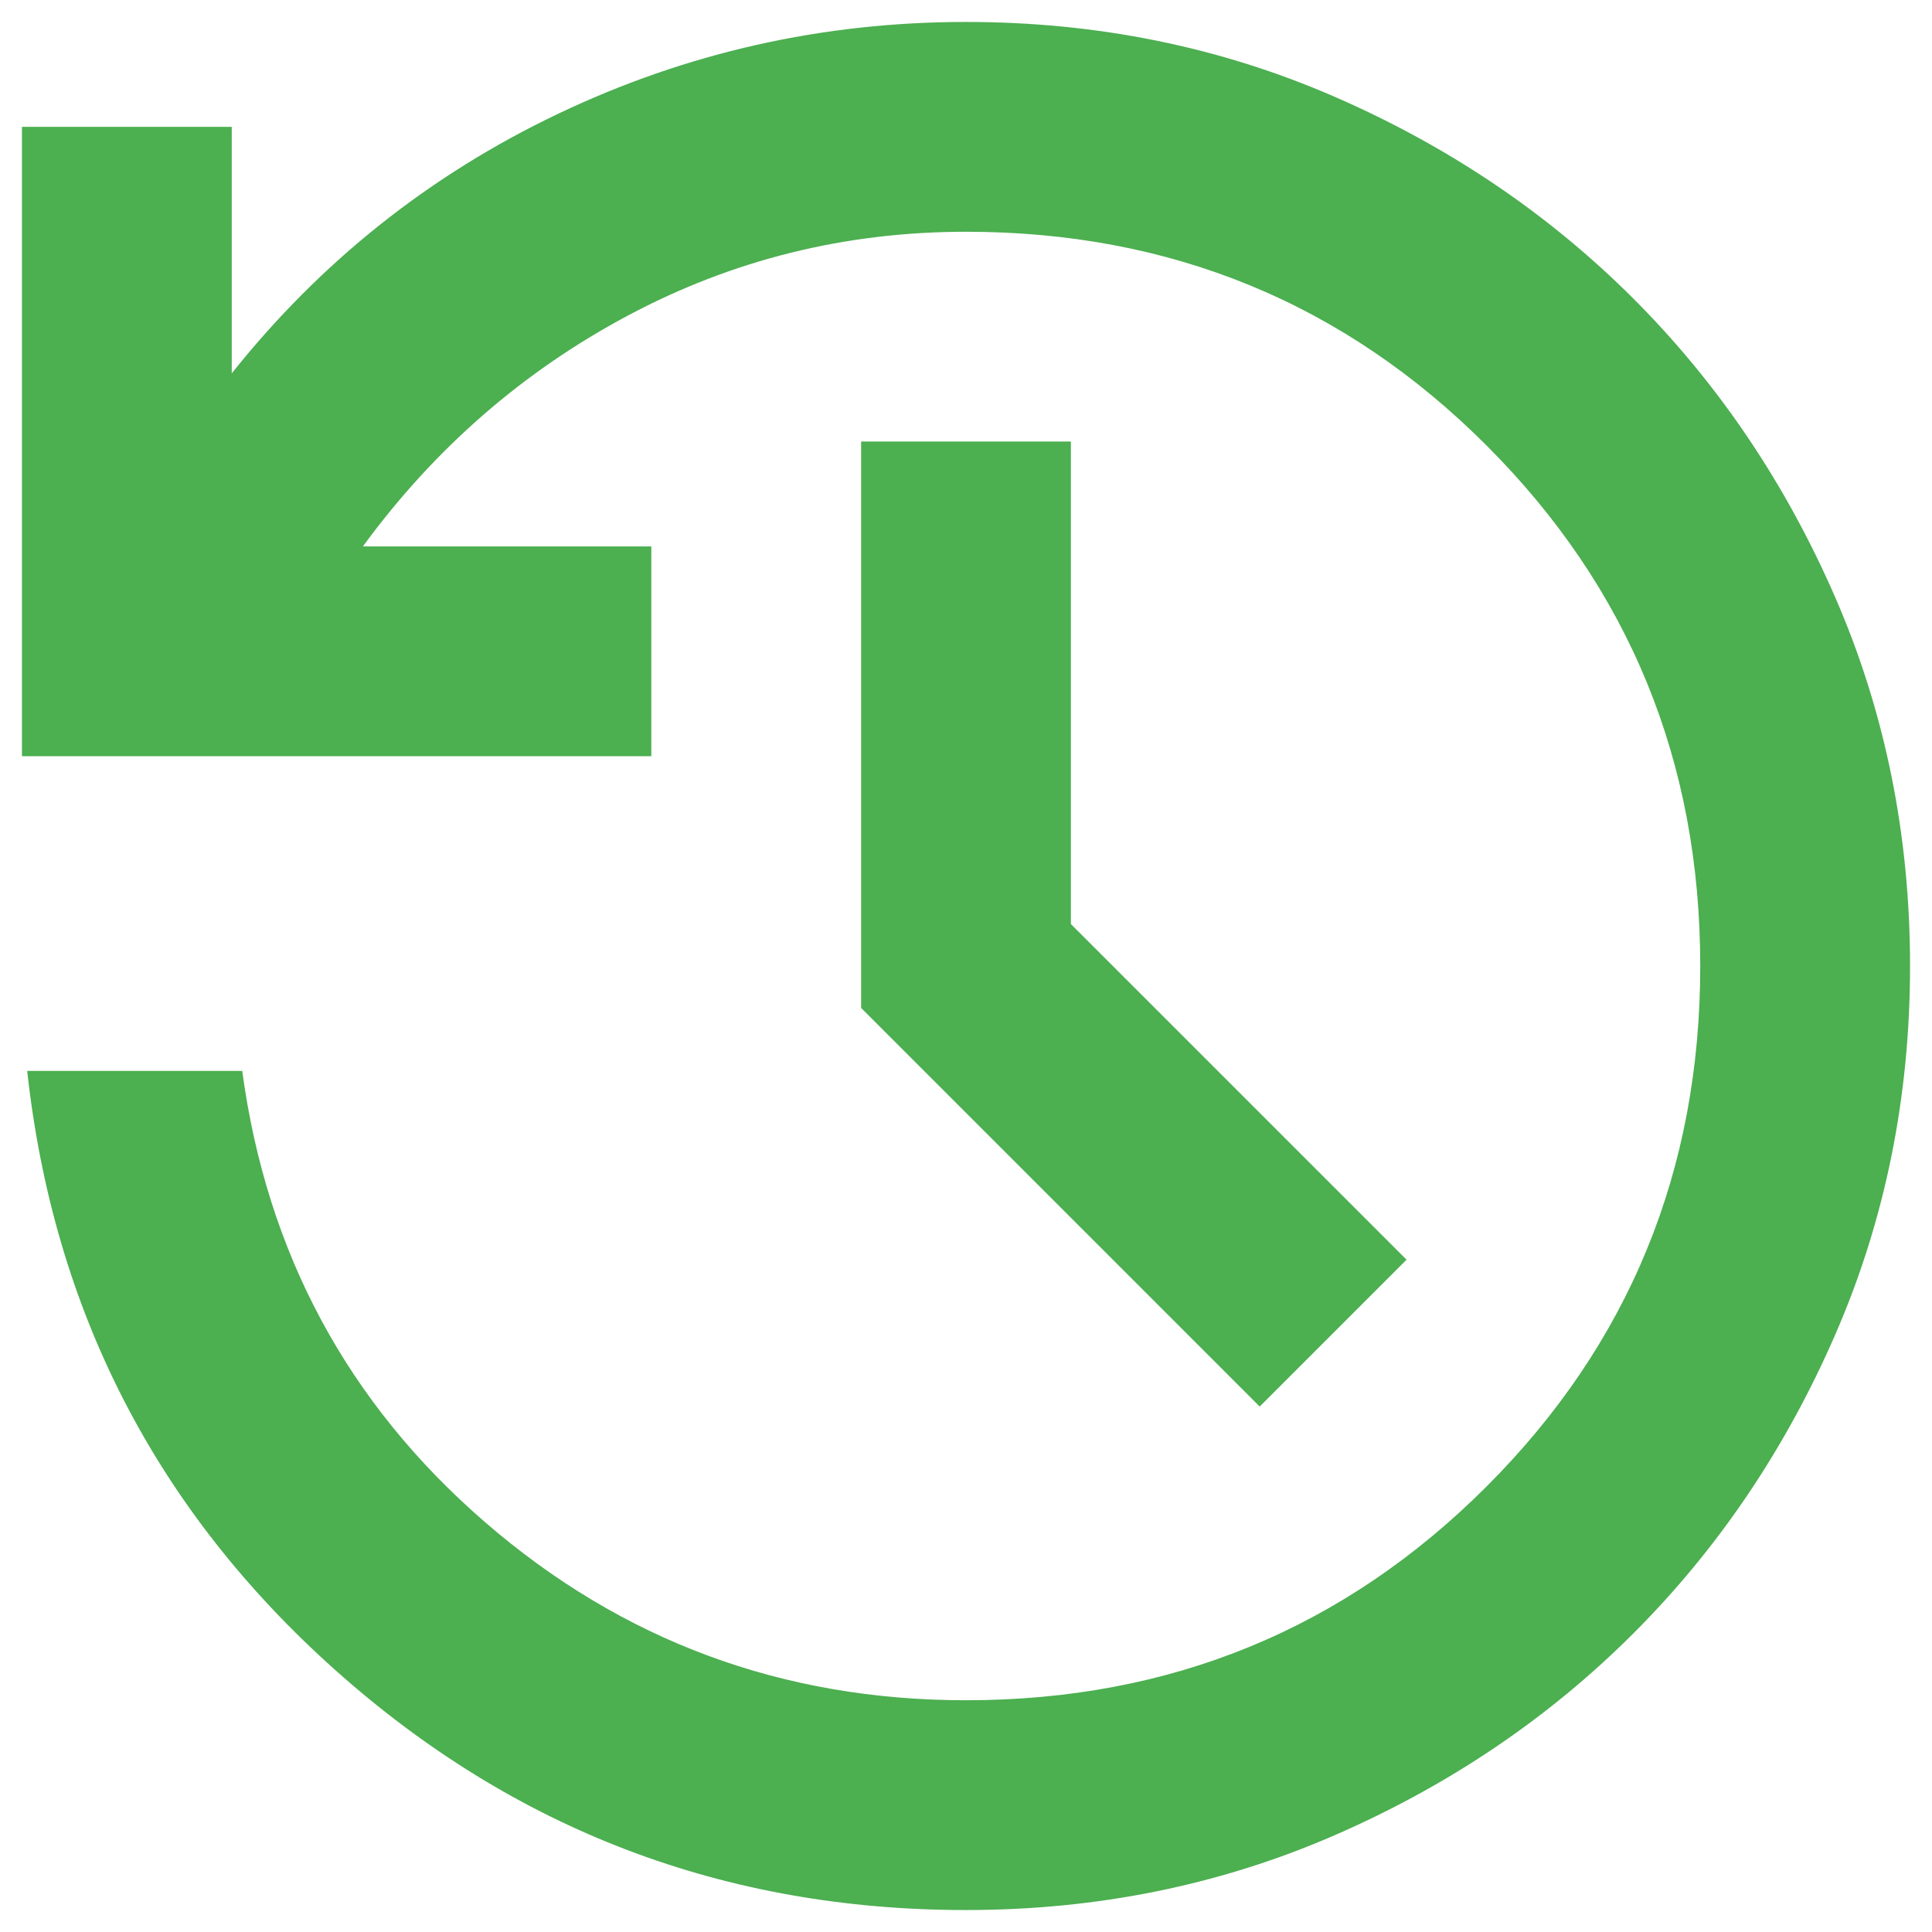
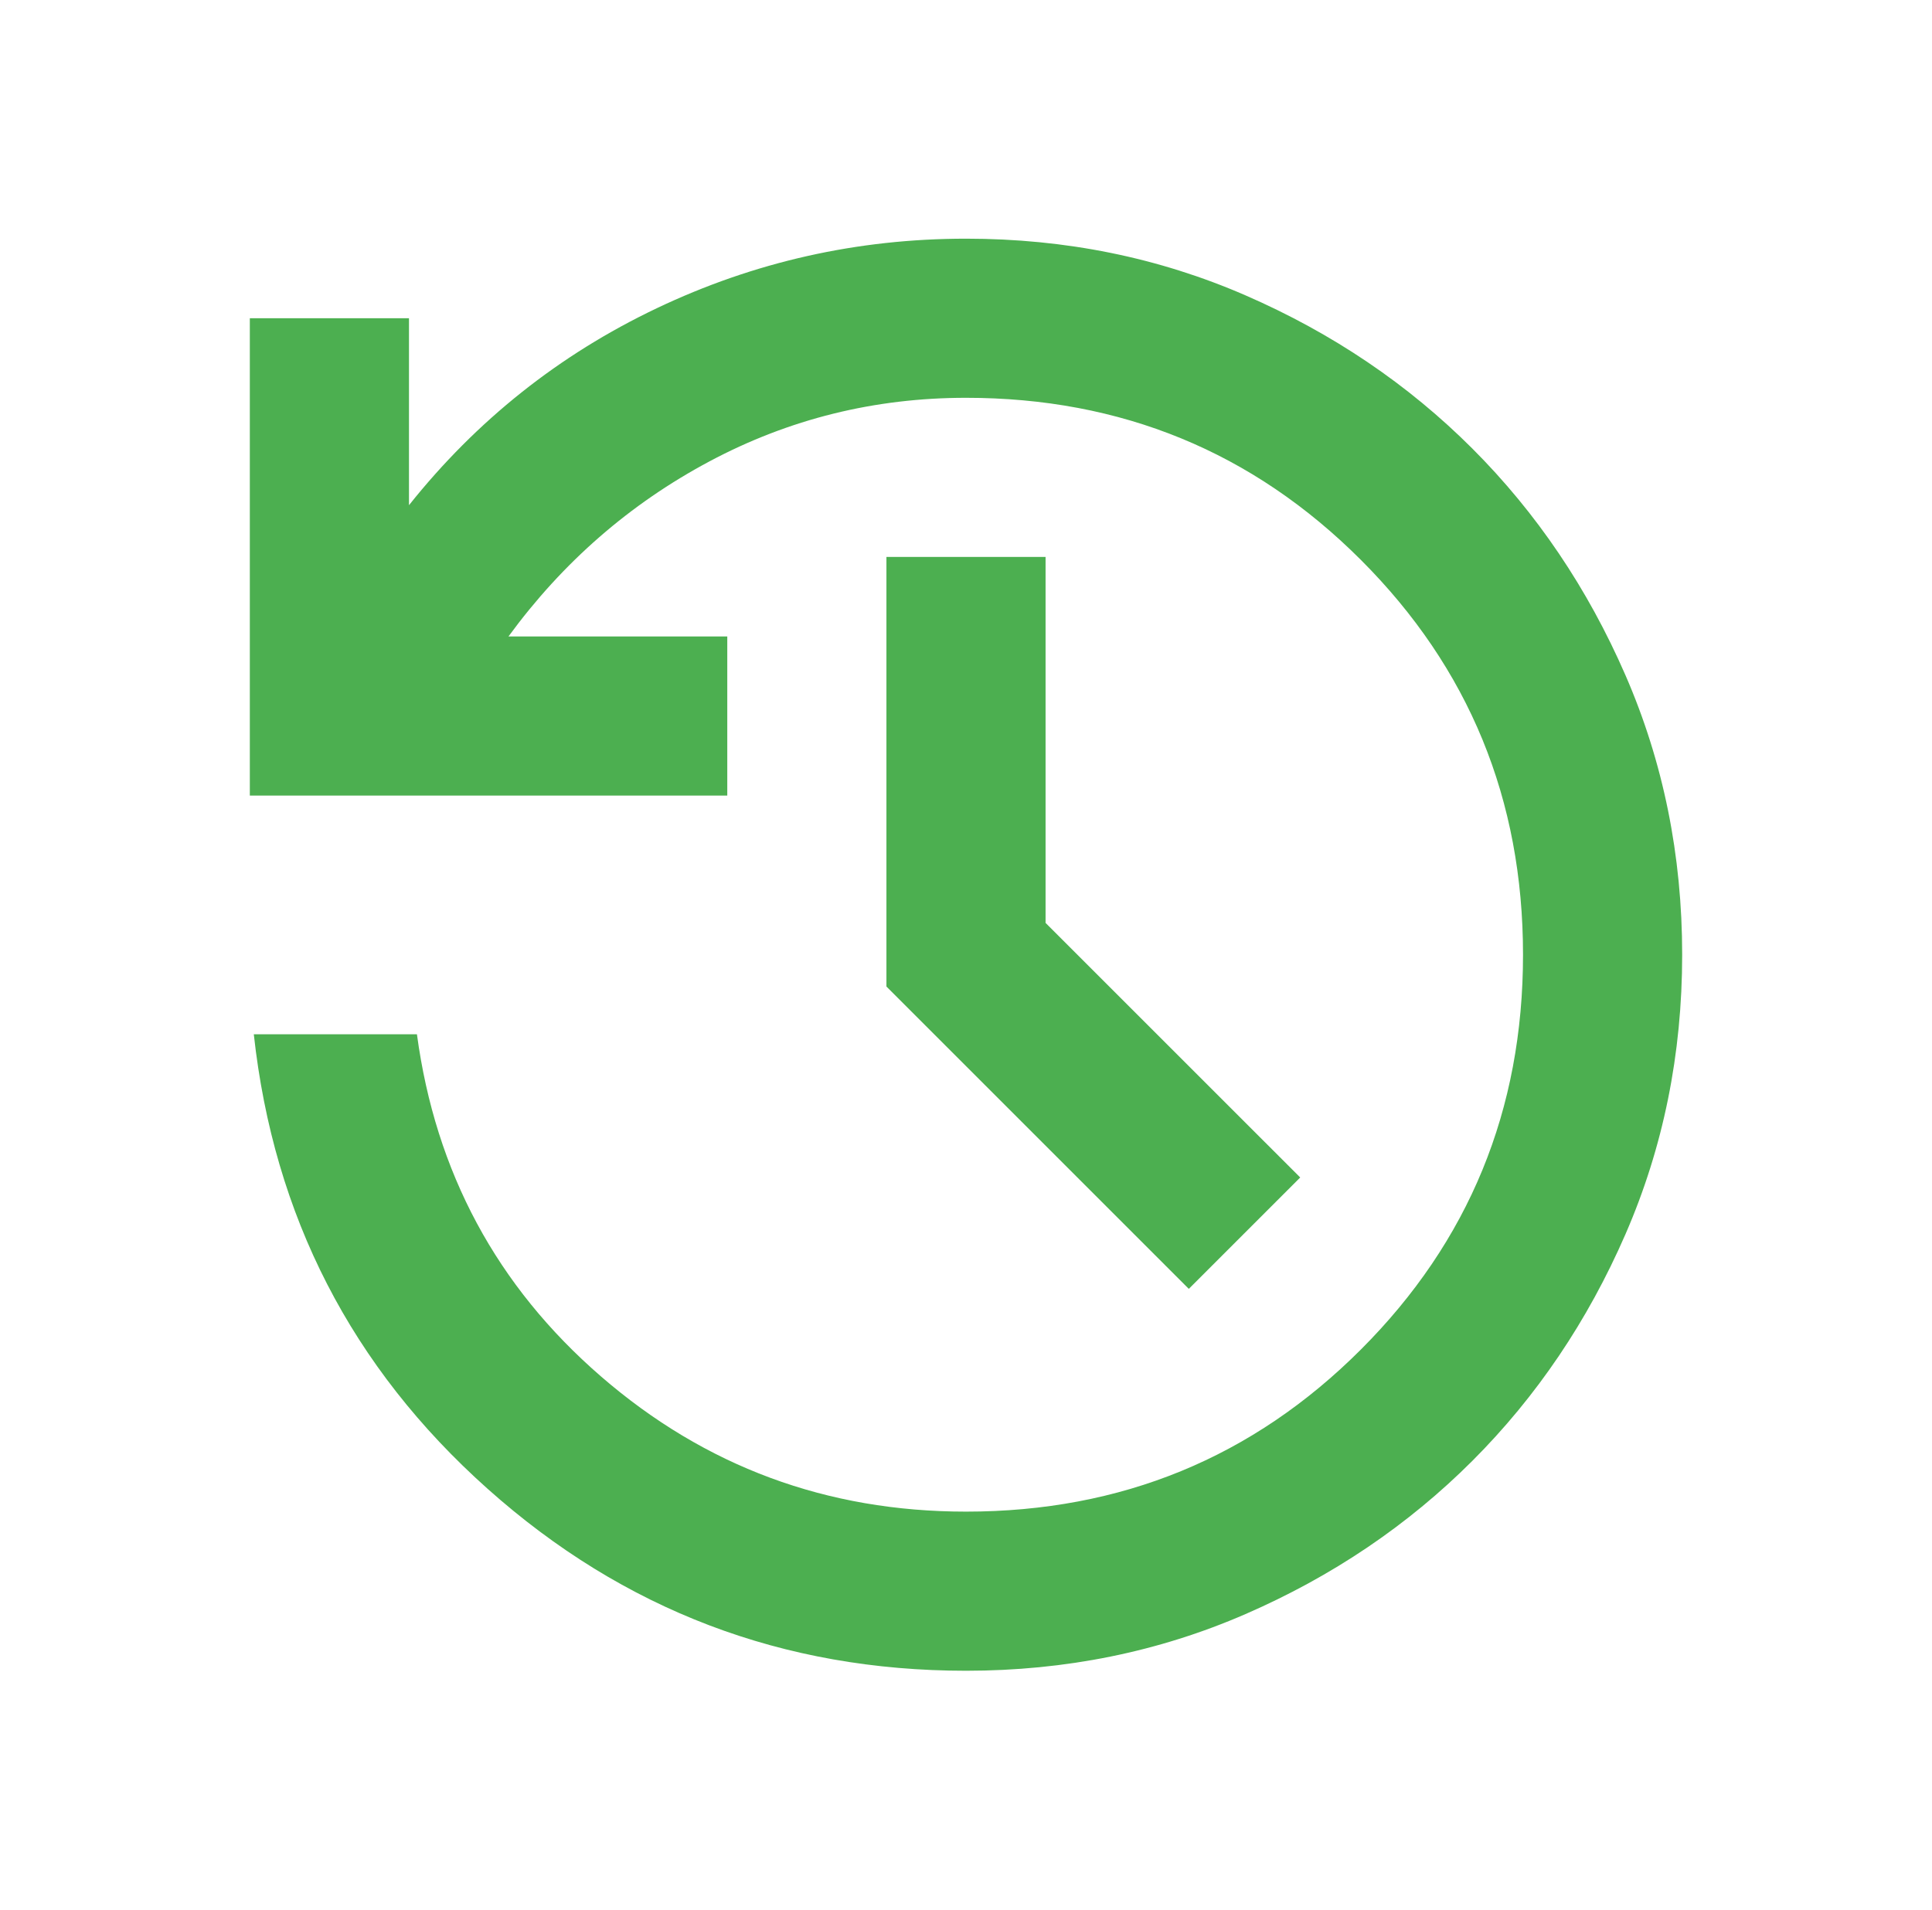
- <svg xmlns="http://www.w3.org/2000/svg" width="66" height="66" viewBox="0 0 66 66" fill="none">
-   <path d="M33 65.25C24.758 65.25 17.577 62.518 11.455 57.053C5.334 51.589 1.825 44.765 0.929 36.583H8.275C9.111 42.794 11.873 47.931 16.561 51.992C21.25 56.053 26.729 58.083 33 58.083C39.987 58.083 45.915 55.65 50.782 50.782C55.65 45.915 58.083 39.987 58.083 33C58.083 26.012 55.65 20.085 50.782 15.218C45.915 10.35 39.987 7.917 33 7.917C28.879 7.917 25.027 8.872 21.444 10.783C17.86 12.694 14.844 15.322 12.396 18.667H22.25V25.833H0.75V4.333H7.917V12.754C10.963 8.932 14.68 5.976 19.07 3.885C23.459 1.795 28.103 0.75 33 0.75C37.479 0.75 41.675 1.601 45.587 3.303C49.498 5.005 52.902 7.305 55.799 10.201C58.696 13.098 60.995 16.502 62.697 20.413C64.399 24.325 65.25 28.521 65.25 33C65.25 37.479 64.399 41.675 62.697 45.587C60.995 49.498 58.696 52.902 55.799 55.799C52.902 58.696 49.498 60.995 45.587 62.697C41.675 64.399 37.479 65.25 33 65.25ZM43.033 48.05L29.417 34.433V15.083H36.583V31.567L48.05 43.033L43.033 48.05Z" fill="#4CAF50" />
+ <svg xmlns="http://www.w3.org/2000/svg" width="87" height="86" viewBox="0 0 87 86" fill="none">
+   <mask id="mask0_656_916" style="mask-type:alpha" maskUnits="userSpaceOnUse" x="0" y="0" width="87" height="86">
+     <rect x="0.5" width="86" height="86" fill="#D9D9D9" />
+   </mask>
+   <g mask="url(#mask0_656_916)">
+     <path d="M43.5 75.25C35.258 75.25 28.077 72.518 21.955 67.053C15.834 61.589 12.325 54.765 11.429 46.583H18.775C19.611 52.794 22.373 57.931 27.061 61.992C31.75 66.053 37.229 68.083 43.5 68.083C50.487 68.083 56.415 65.65 61.282 60.782C66.15 55.915 68.583 49.987 68.583 43C68.583 36.013 66.15 30.085 61.282 25.218C56.415 20.35 50.487 17.917 43.5 17.917C39.379 17.917 35.527 18.872 31.944 20.783C28.36 22.694 25.344 25.322 22.896 28.667H32.75V35.833H11.25V14.333H18.417V22.754C21.462 18.932 25.18 15.976 29.57 13.885C33.959 11.795 38.603 10.75 43.5 10.75C47.979 10.75 52.175 11.601 56.087 13.303C59.998 15.005 63.402 17.305 66.299 20.201C69.195 23.098 71.495 26.502 73.197 30.413C74.899 34.325 75.75 38.521 75.75 43C75.75 47.479 74.899 51.675 73.197 55.587C71.495 59.498 69.195 62.902 66.299 65.799C63.402 68.695 59.998 70.995 56.087 72.697C52.175 74.399 47.979 75.25 43.5 75.25ZM53.533 58.05L39.917 44.433V25.083H47.083V41.567L58.55 53.033L53.533 58.05Z" fill="#4CAF50" />
+   </g>
</svg>
